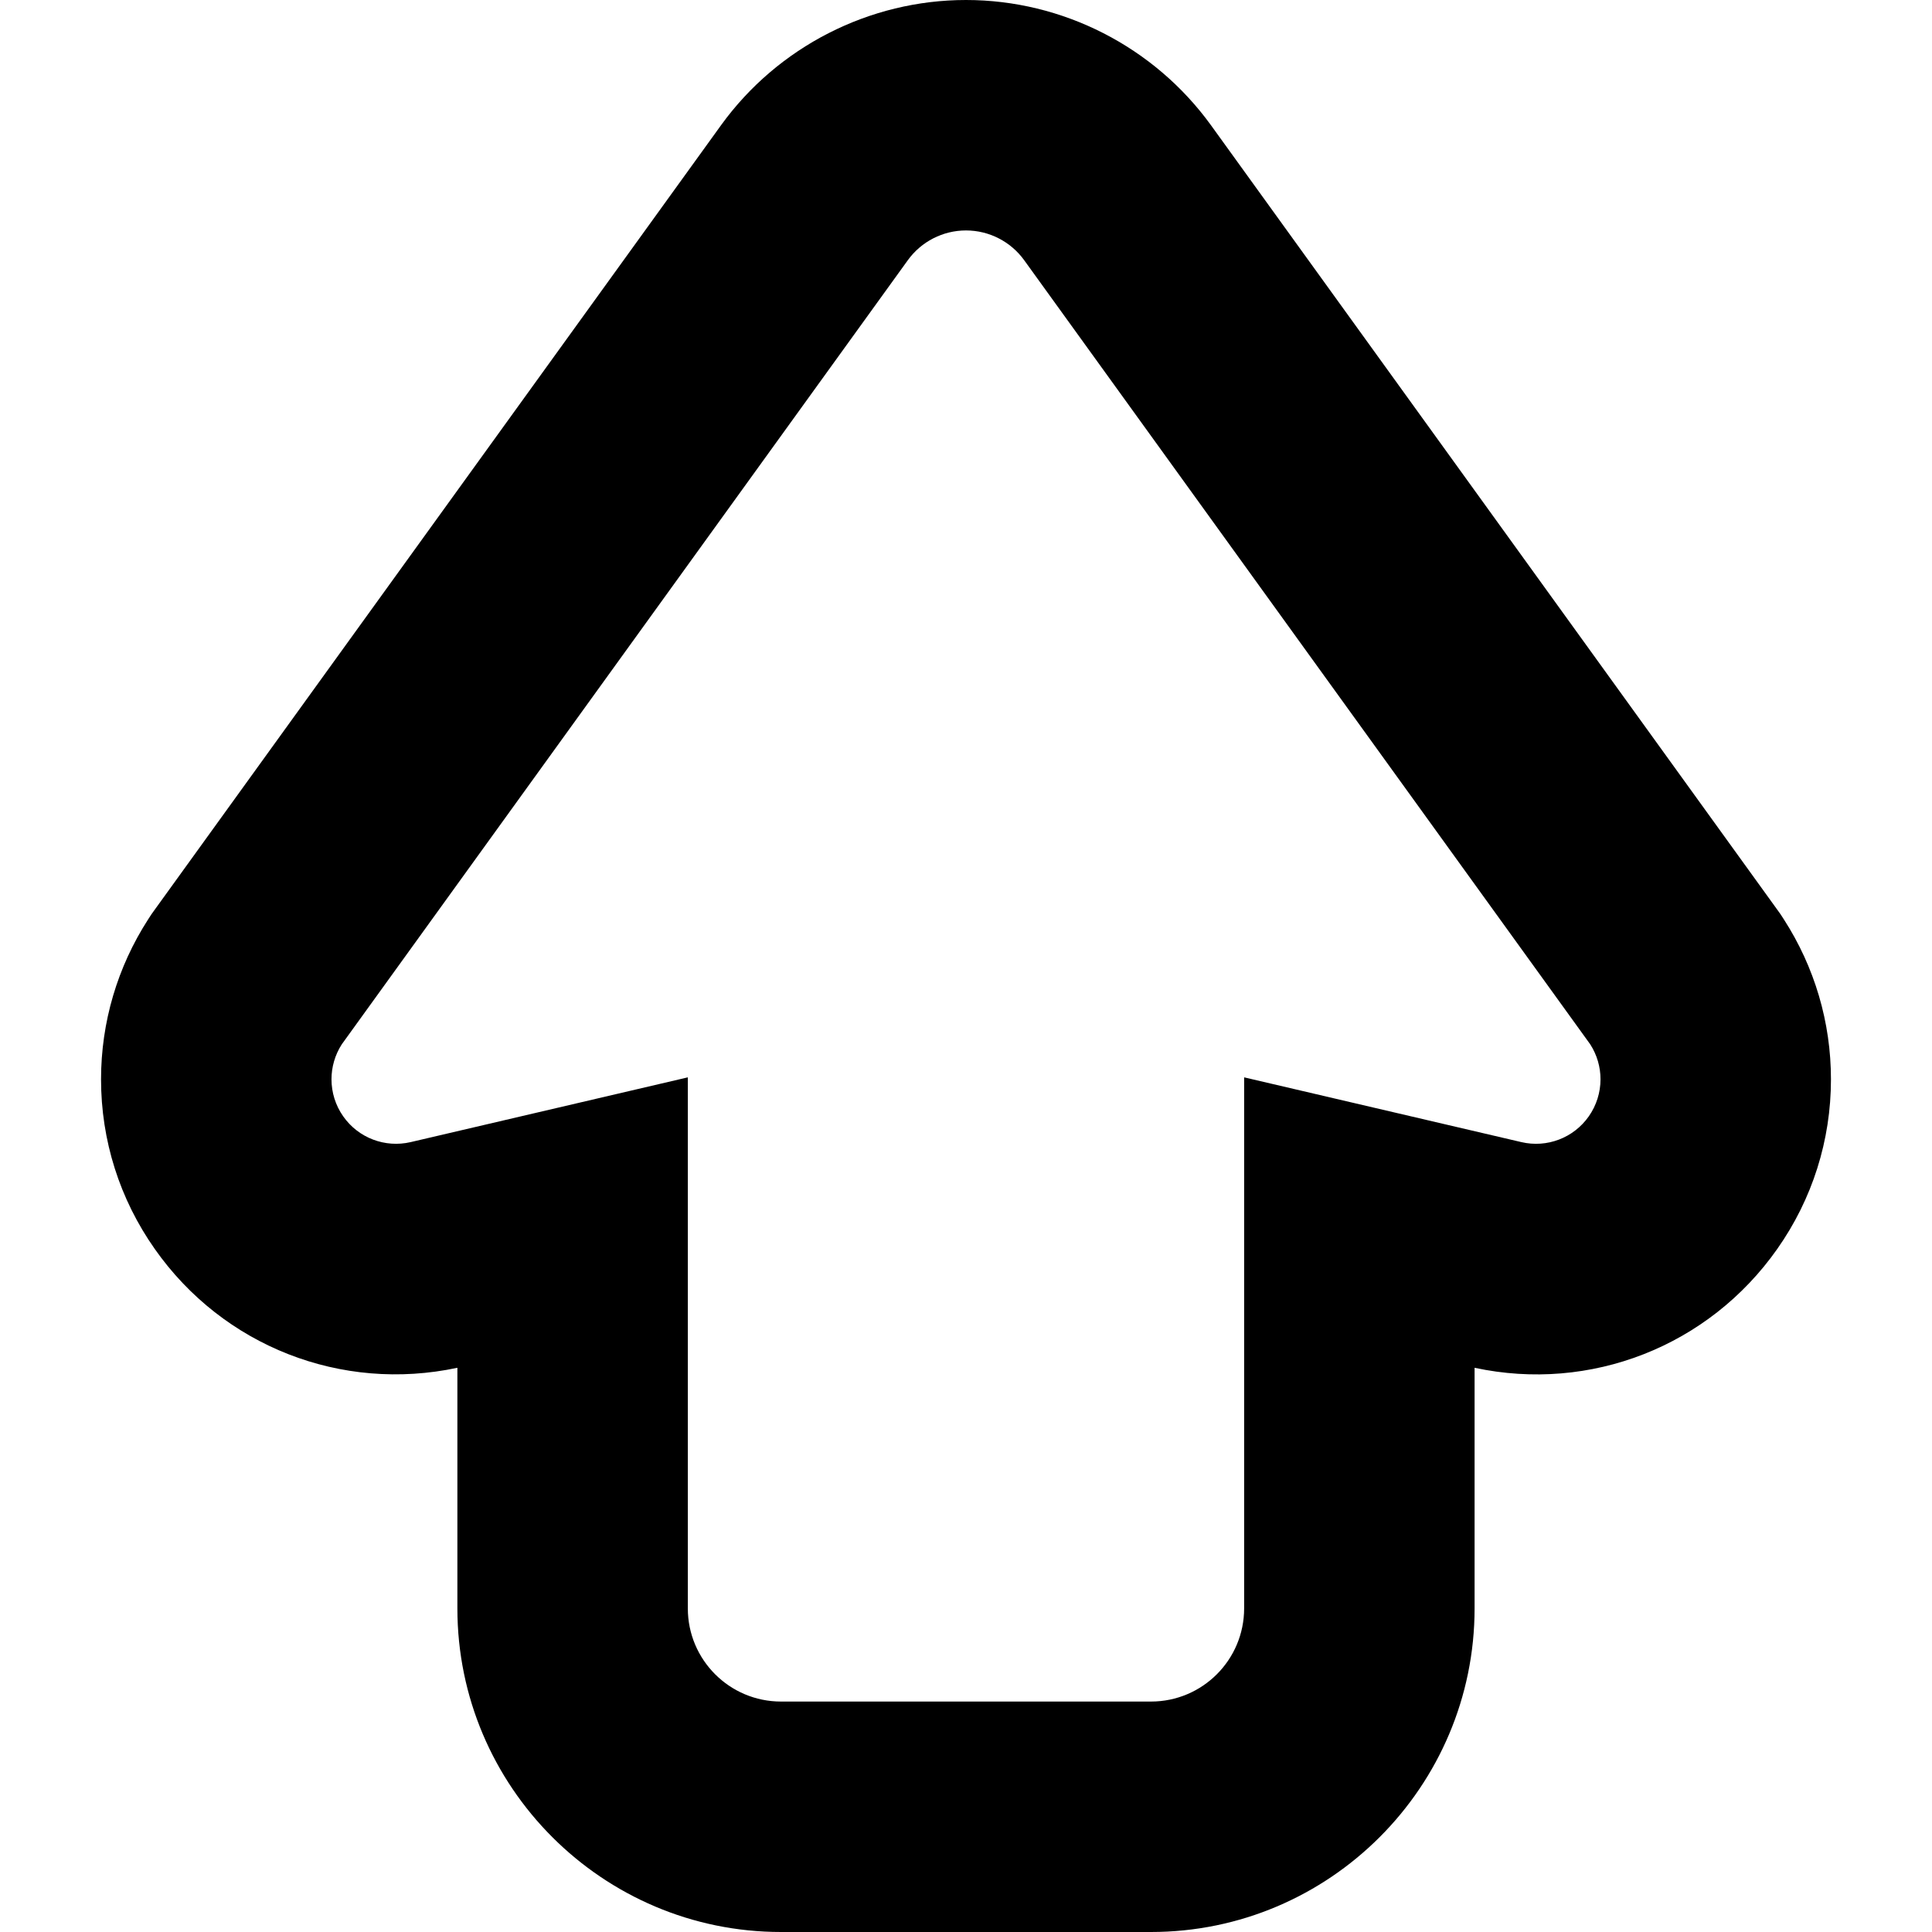
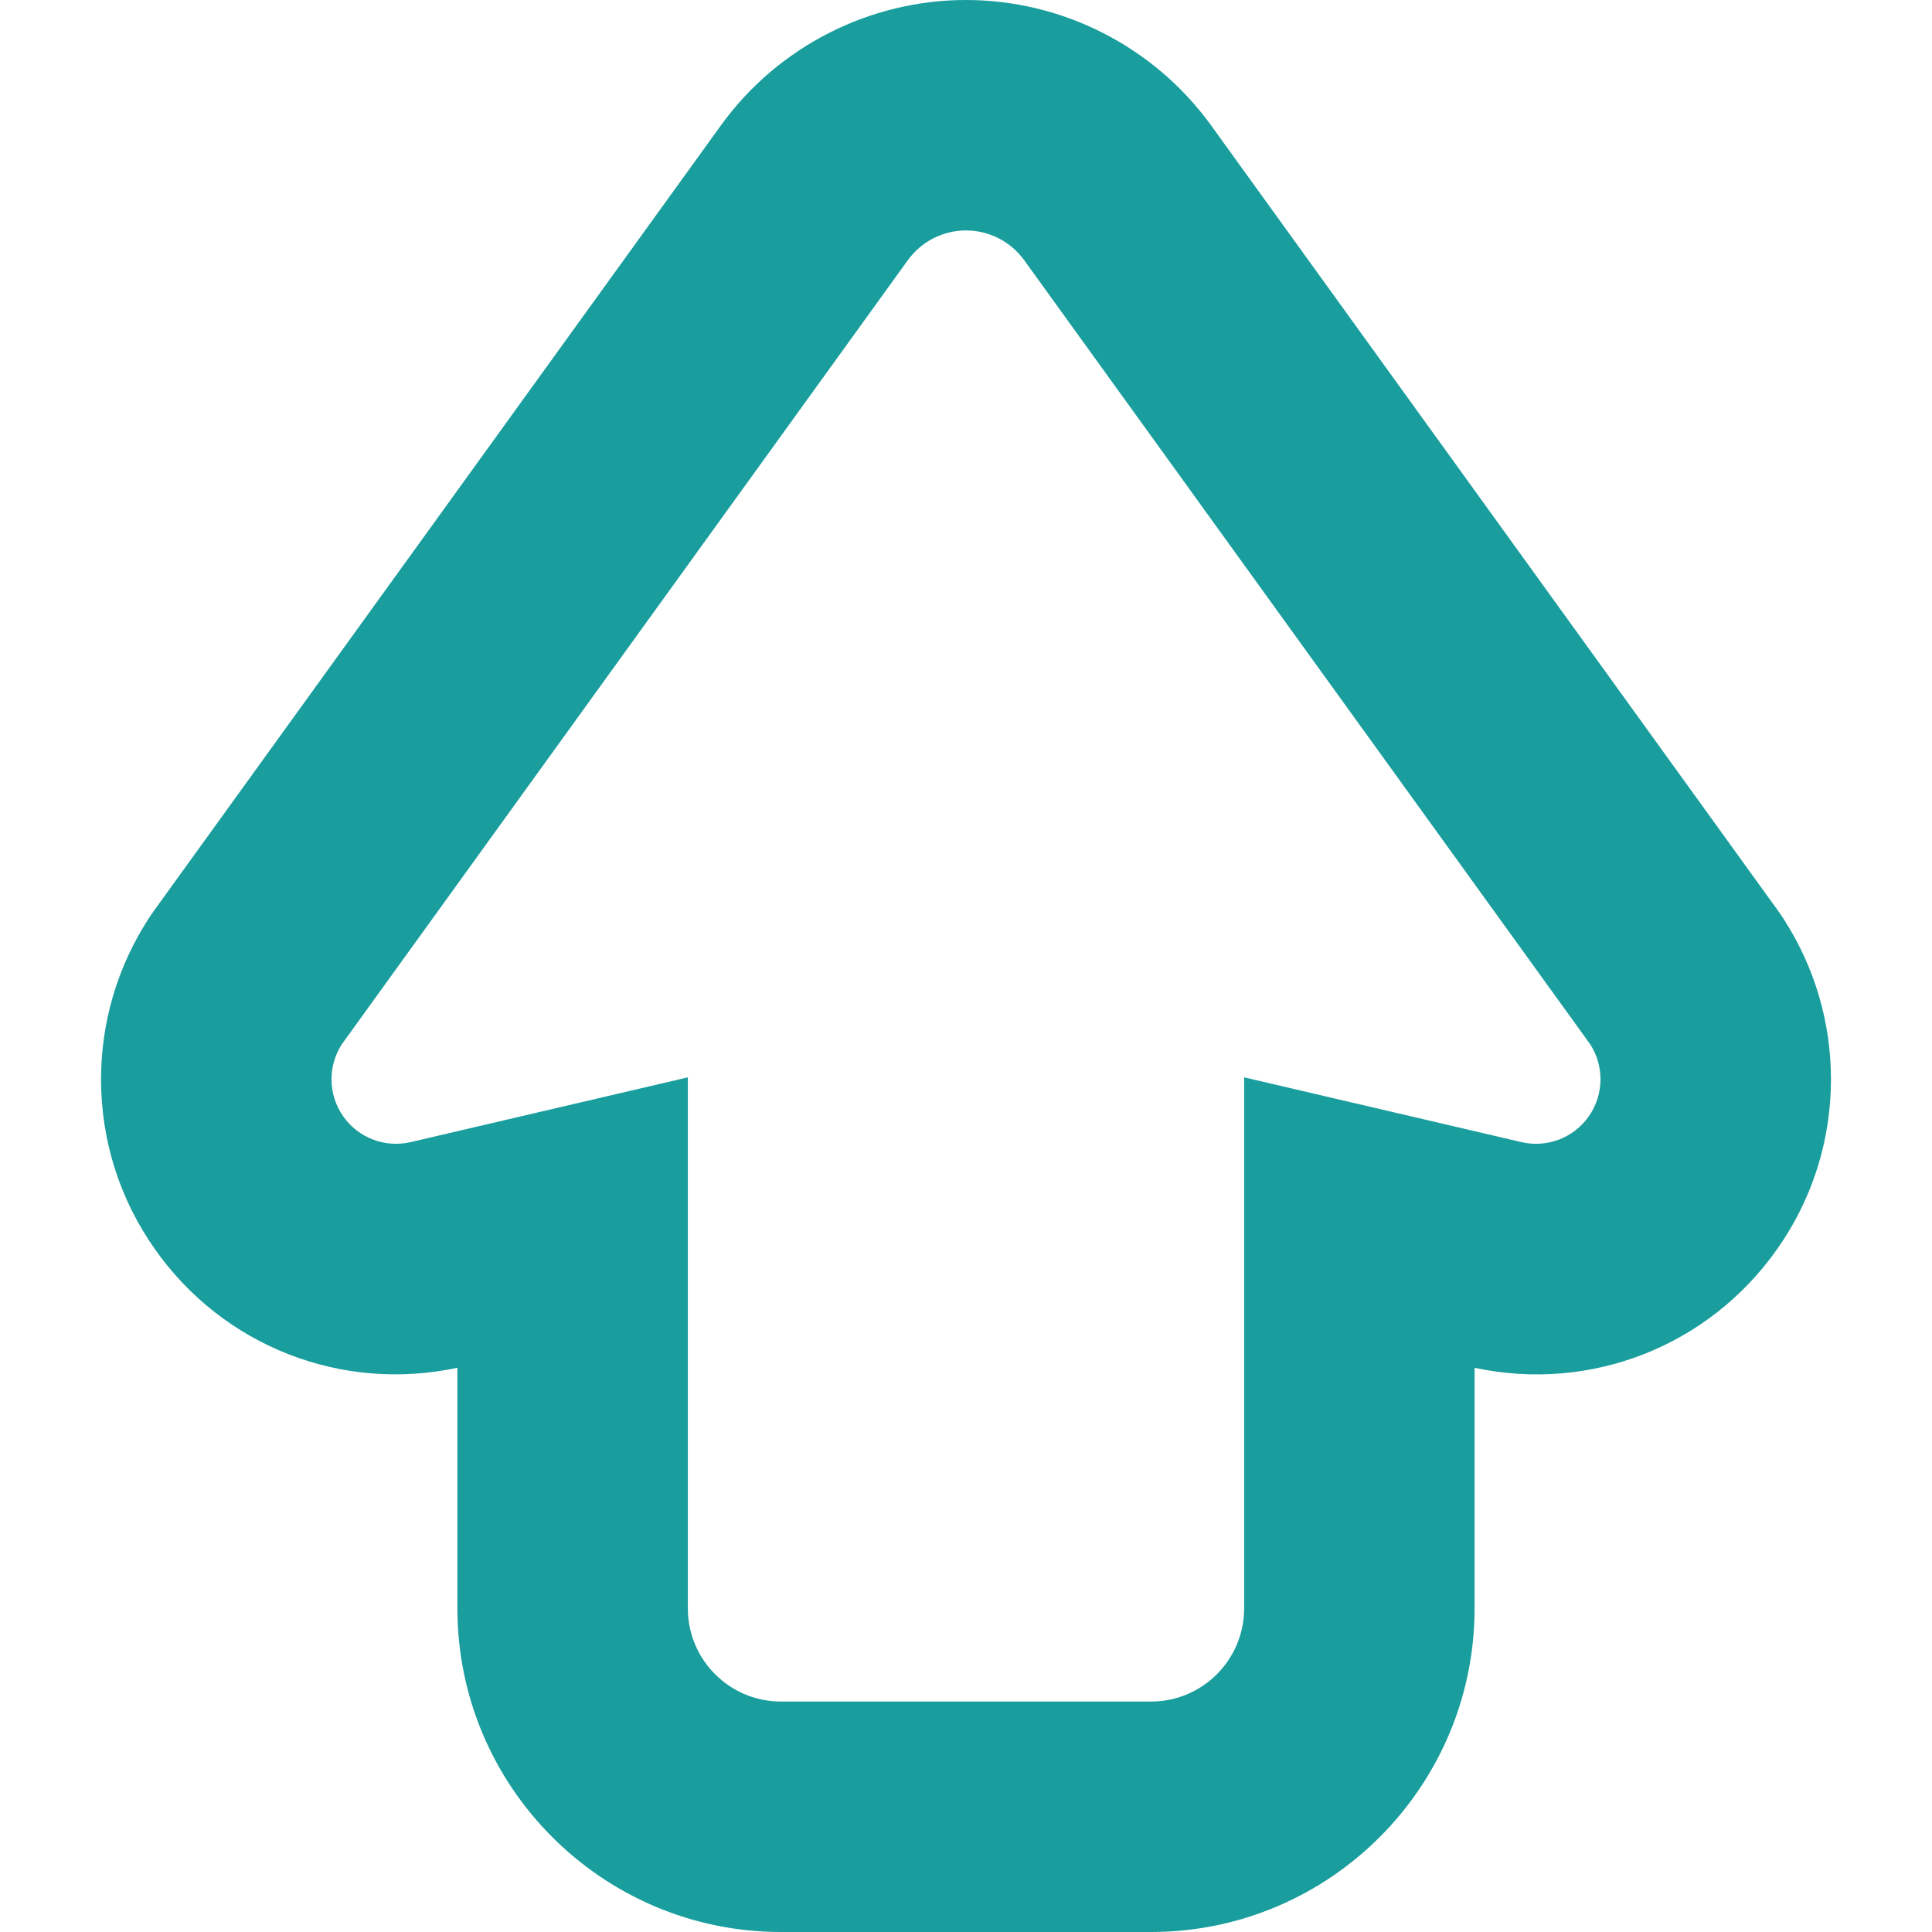
<svg xmlns="http://www.w3.org/2000/svg" height="800px" width="800px" version="1.1" id="_x32_" viewBox="0 0 512 512" xml:space="preserve">
  <style type="text/css">
- 	.st0{fill:#000000;}
+ 	
+ 	.st0{fill:#199d9d;}
+ 
</style>
  <g>
    <path class="st0" d="M472.732,243.625l-0.869-1.337l-0.929-1.296L320.925,33.194C305.854,12.379,281.598,0,255.996,0   c-25.594,0-49.85,12.379-64.87,33.125L41.066,240.992l-0.929,1.296l-0.869,1.337c-8.17,12.669-12.49,27.323-12.49,42.395   c0,16.196,4.924,31.753,14.254,44.993c18.105,25.755,49.441,38.015,80.18,31.463v63.755c0,47.294,38.476,85.769,85.769,85.769   h98.039c47.285,0,85.76-38.475,85.76-85.769v-63.755c30.689,6.586,62.059-5.666,80.215-31.497   c9.295-13.206,14.228-28.772,14.228-44.959C485.222,270.948,480.902,256.294,472.732,243.625z M421.034,295.86   c-4.013,5.708-11.084,8.401-17.866,6.808l-73.459-17.159v140.722c0,13.64-11.05,24.698-24.69,24.698H206.98   c-13.64,0-24.698-11.059-24.698-24.698V285.509l-73.442,17.159c-6.799,1.584-13.861-1.099-17.874-6.808   c-2.079-2.948-3.118-6.39-3.118-9.84c0-3.221,0.912-6.45,2.735-9.278L240.592,68.942c3.578-4.942,9.304-7.872,15.404-7.872   s11.834,2.93,15.412,7.872l150.009,207.799c1.823,2.828,2.734,6.057,2.734,9.278C424.152,289.47,423.104,292.912,421.034,295.86z" />
  </g>
</svg>
